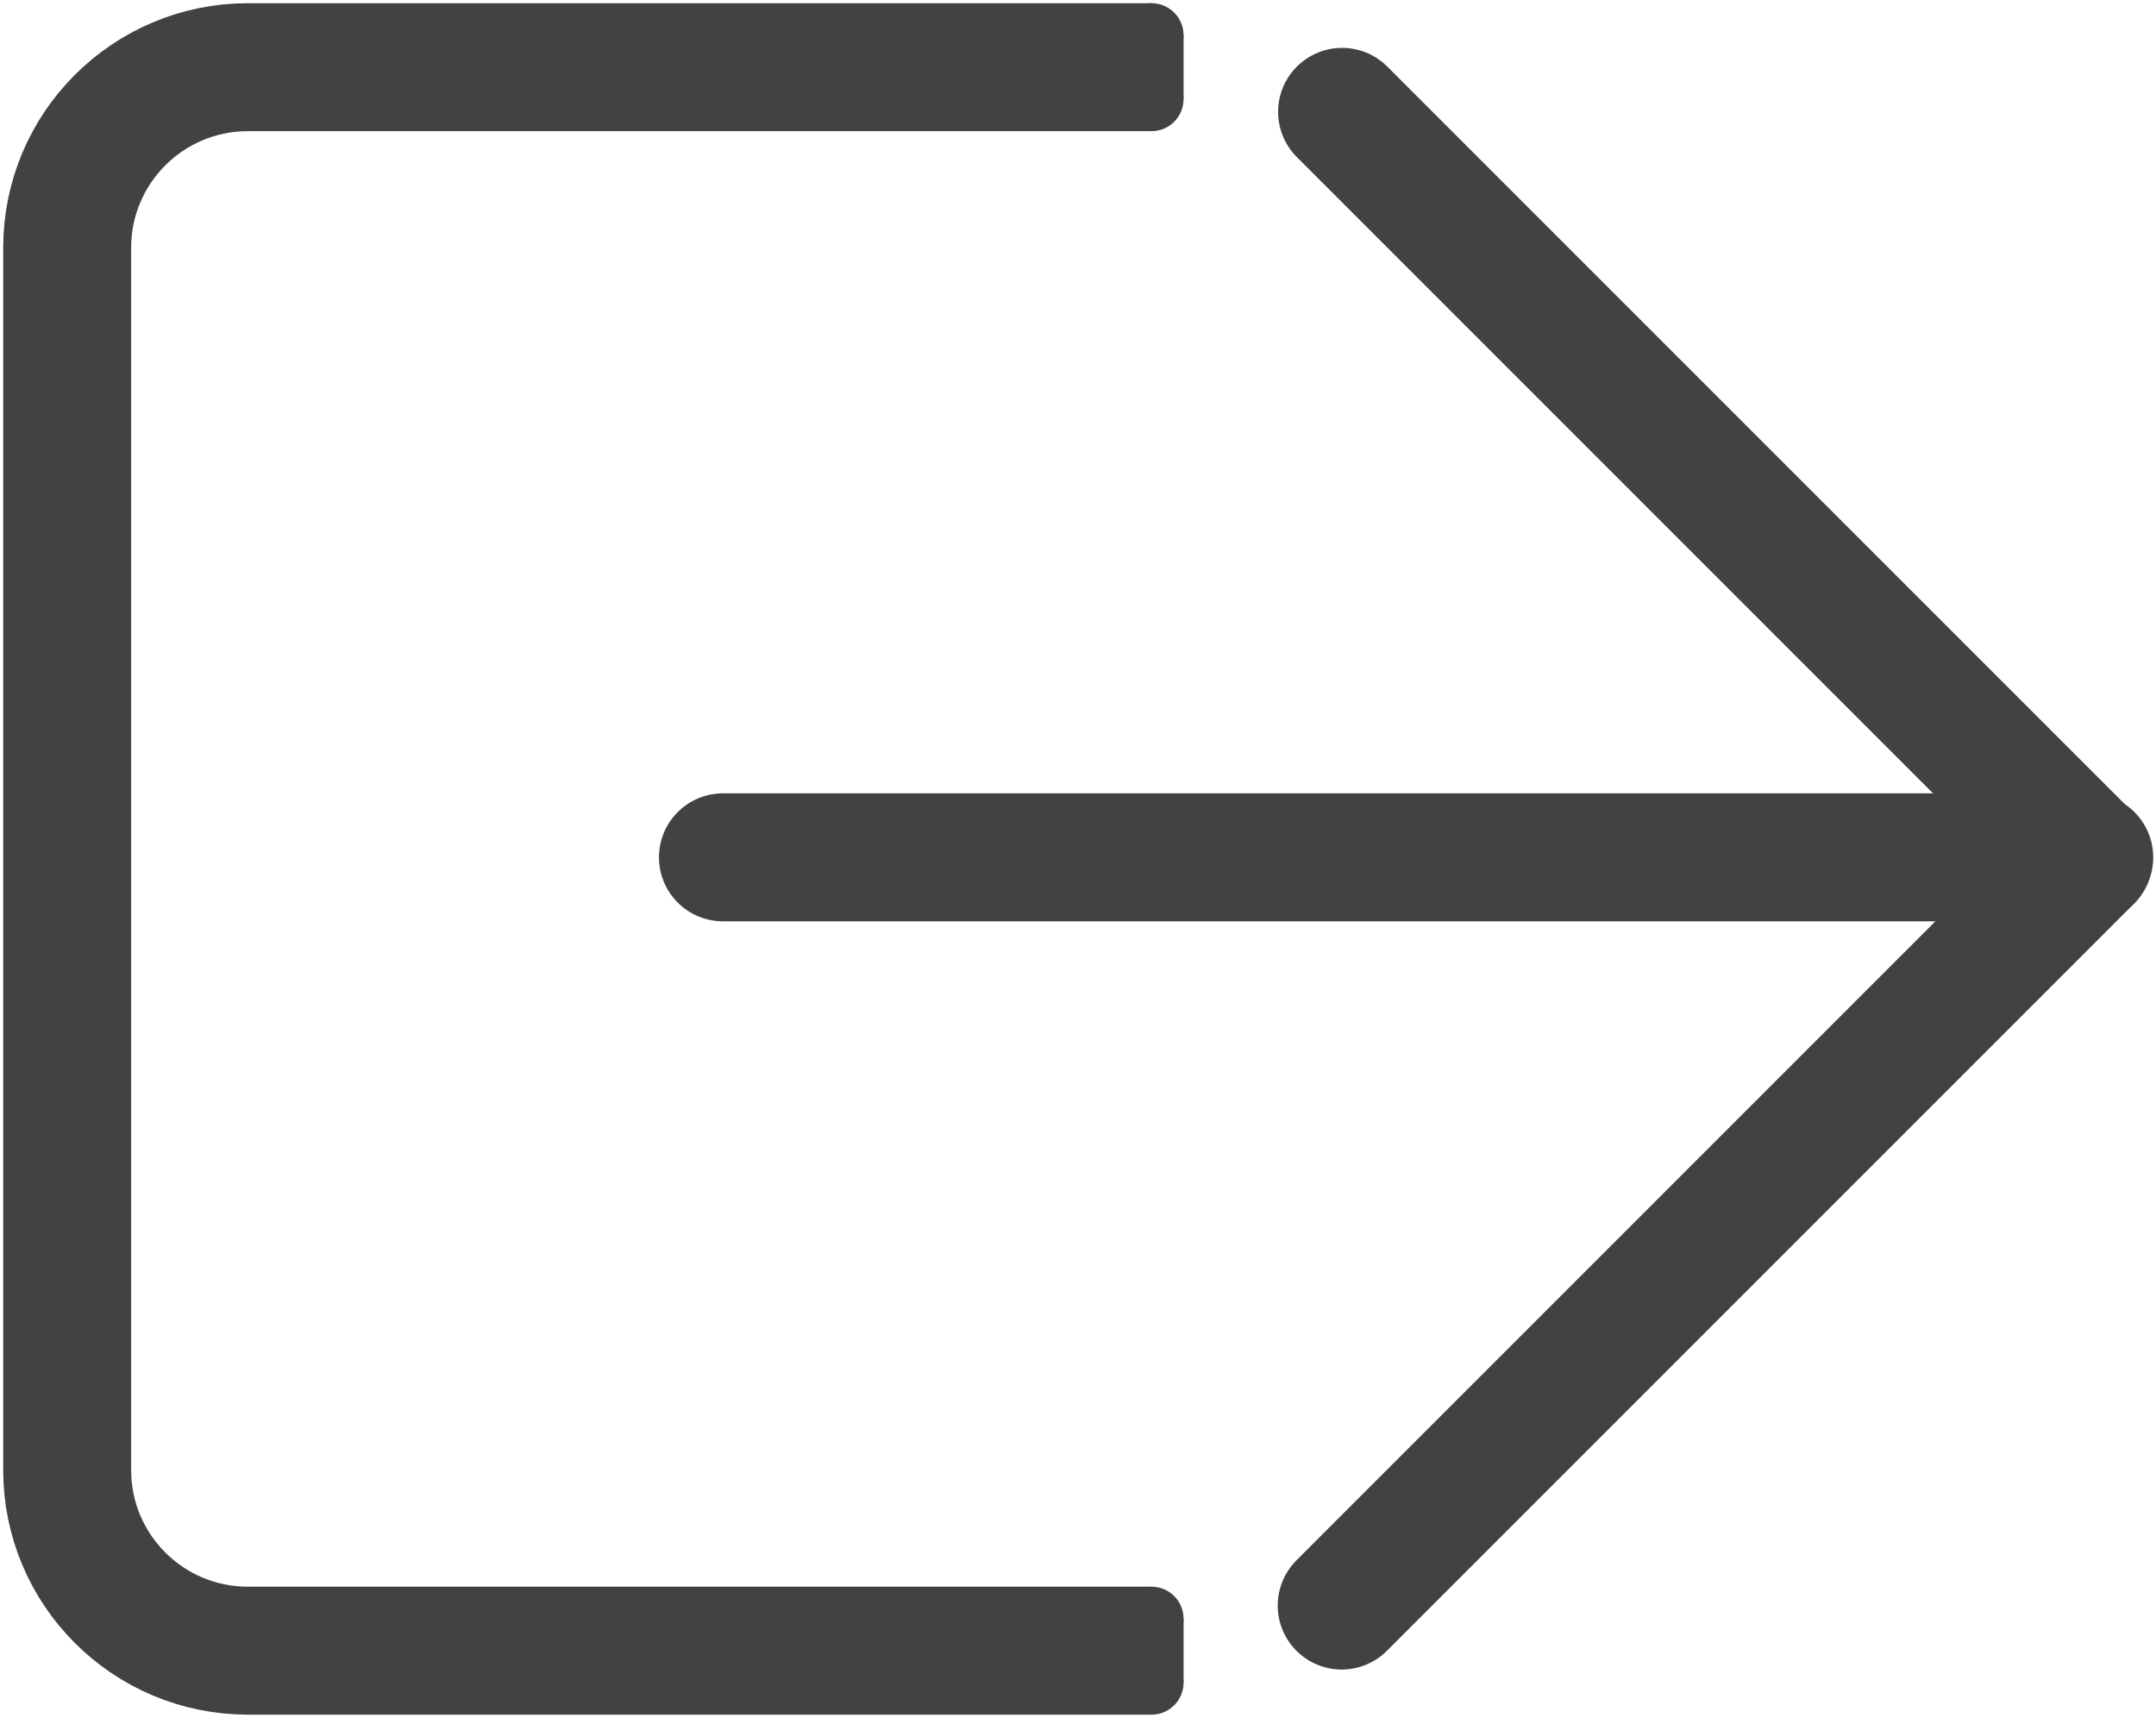
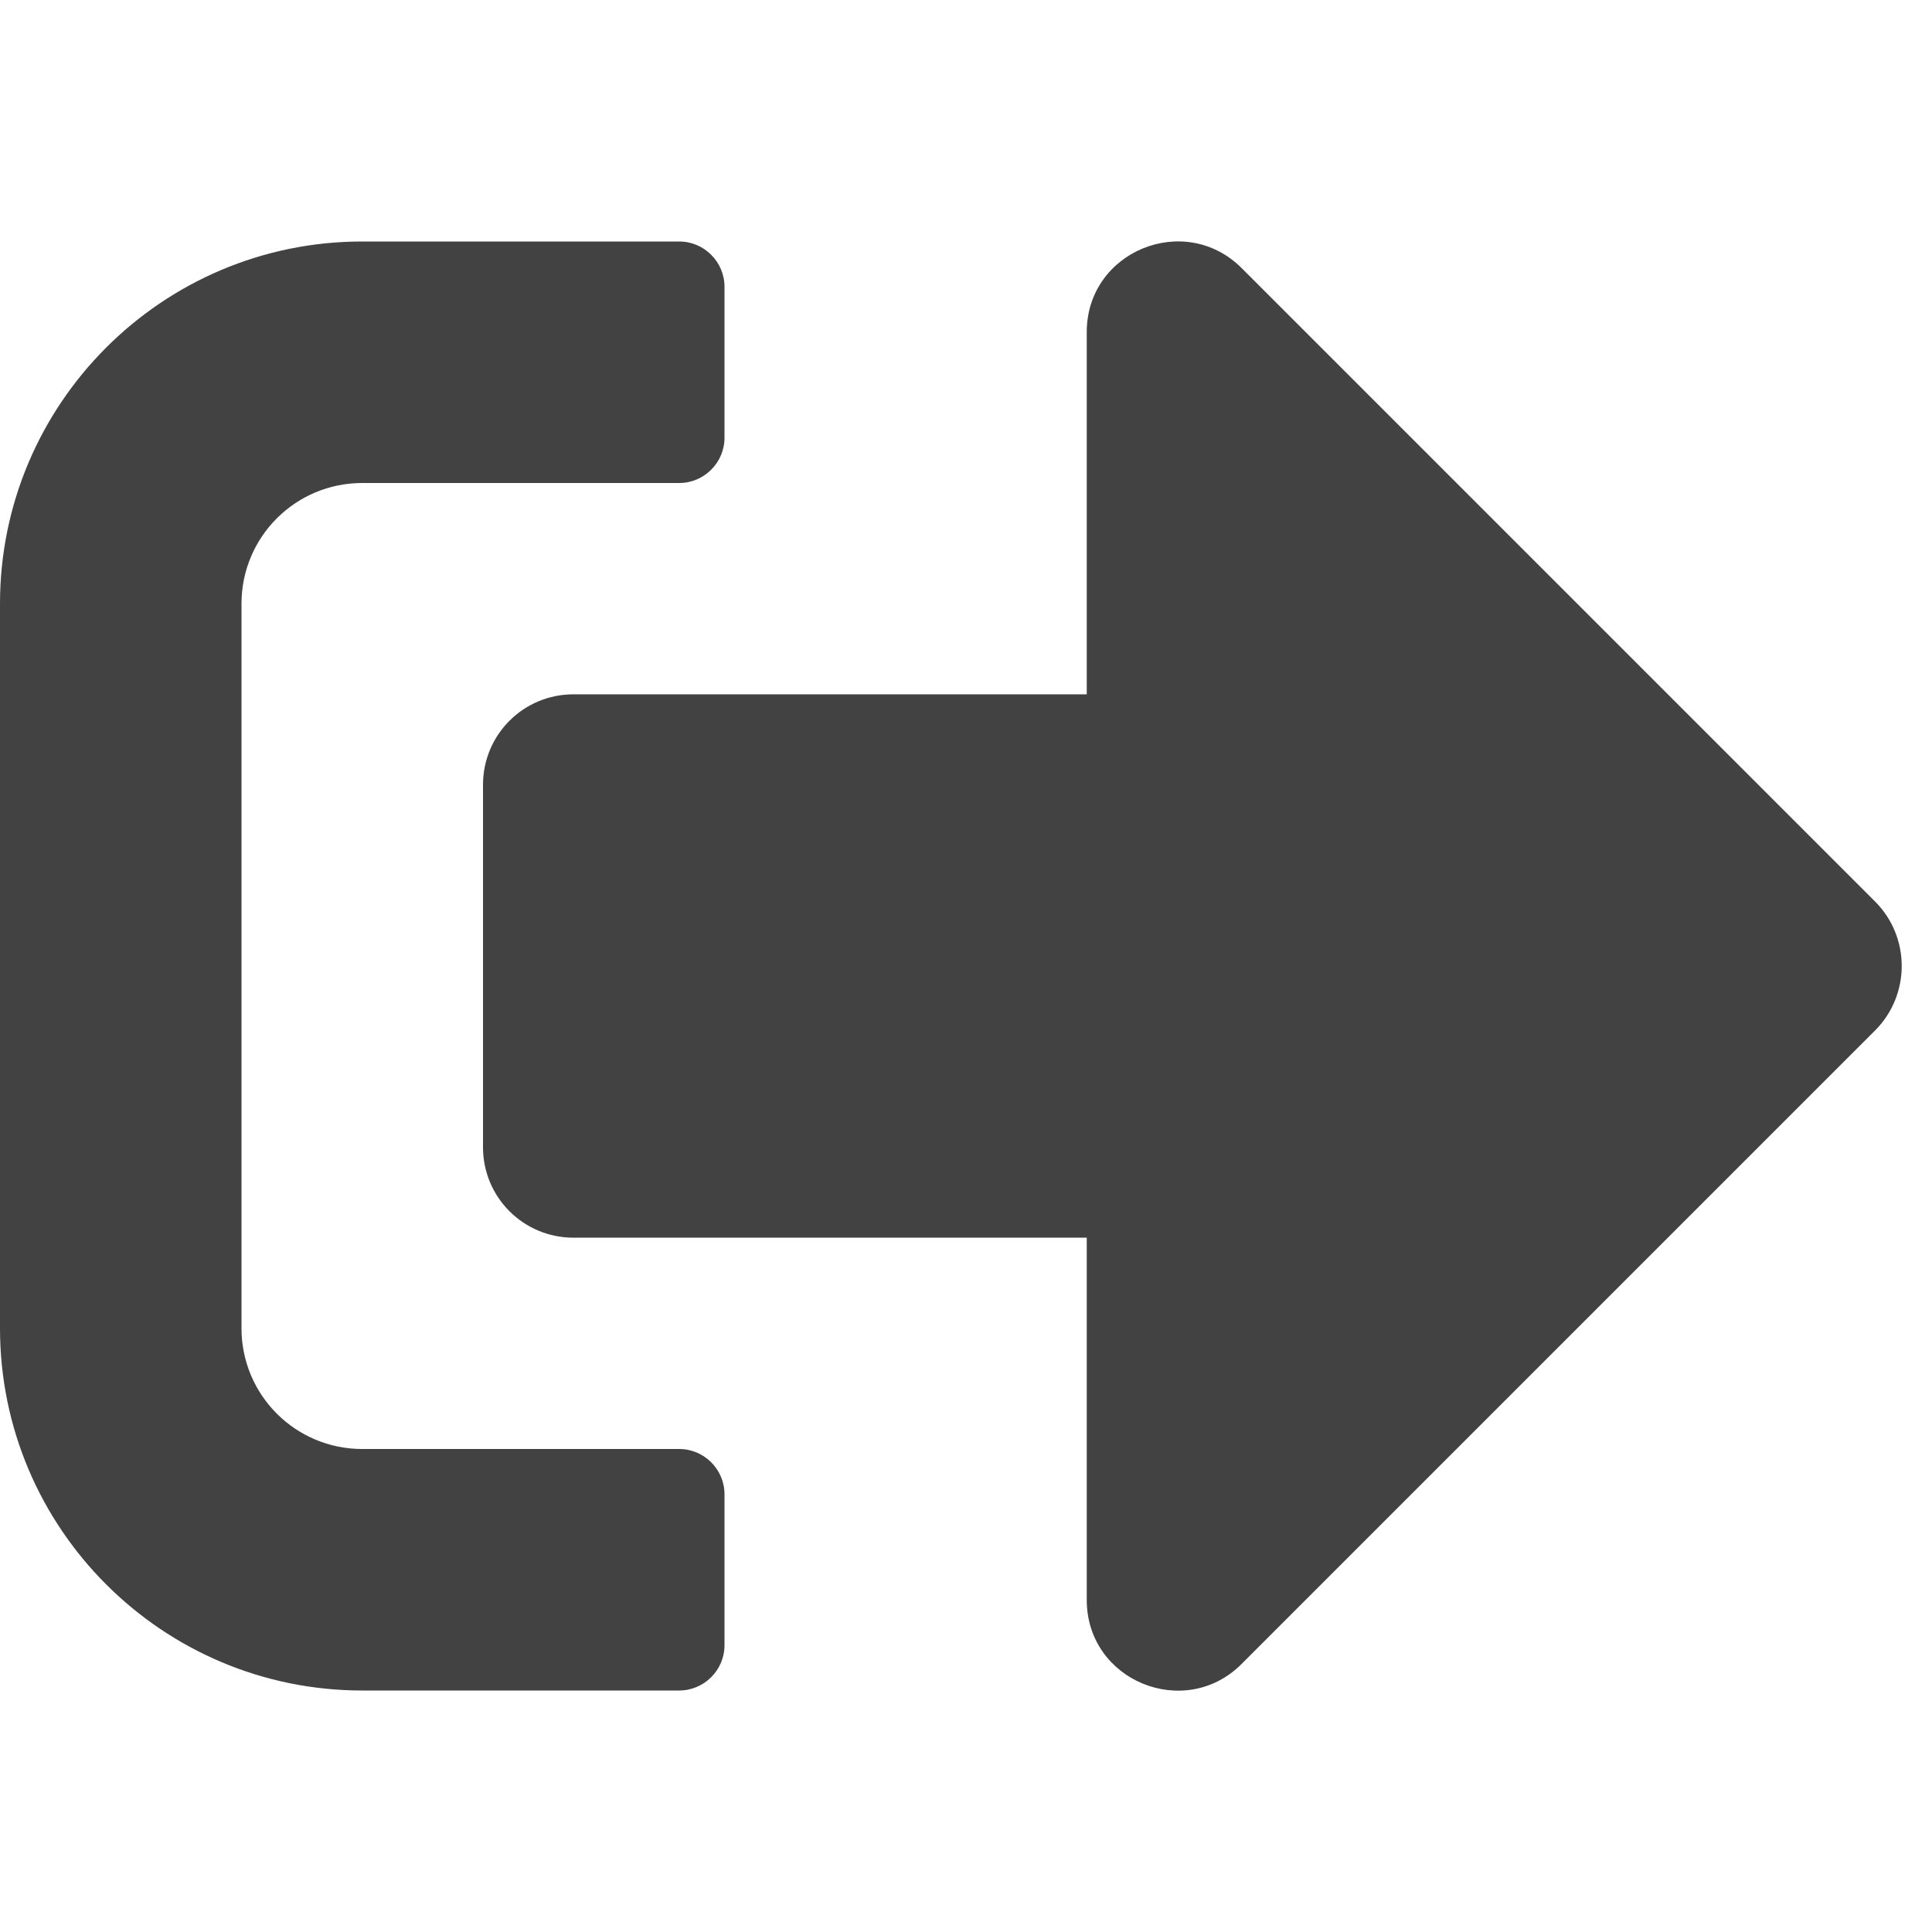
- <svg xmlns="http://www.w3.org/2000/svg" width="674" height="537" overflow="hidden">
-   <defs>
-     <clipPath id="clip0">
-       <path d="M290 64 964 64 964 601 290 601Z" fill-rule="evenodd" clip-rule="evenodd" />
-     </clipPath>
-   </defs>
-   <g clip-path="url(#clip0)" transform="translate(-290 -64)">
-     <path d="M650 580 367.501 580C336.296 580 311 554.727 311 523.552L311 141.449C311 110.273 336.296 85 367.501 85L650 85" stroke="#424242" stroke-width="40" stroke-miterlimit="8" fill="none" fill-rule="evenodd" />
-     <path fill="#424242" d="M660 95C660 100.523 655.523 105 650 105 644.477 105 640 100.523 640 95 640 89.477 644.477 85 650 85 655.523 85 660 89.477 660 95Z" fill-rule="evenodd" />
-     <path fill="#424242" d="M660 75C660 80.523 655.523 85 650 85 644.477 85 640 80.523 640 75 640 69.477 644.477 65 650 65 655.523 65 660 69.477 660 75Z" fill-rule="evenodd" />
-     <rect fill="#424242" x="640" y="75" width="20" height="20" />
-     <path fill="#424242" d="M660 590C660 595.523 655.523 600 650 600 644.477 600 640 595.523 640 590 640 584.477 644.477 580 650 580 655.523 580 660 584.477 660 590Z" fill-rule="evenodd" />
-     <path fill="#424242" d="M660 570C660 575.523 655.523 580 650 580 644.477 580 640 575.523 640 570 640 564.477 644.477 560 650 560 655.523 560 660 564.477 660 570Z" fill-rule="evenodd" />
-     <rect fill="#424242" x="640" y="570" width="20" height="20" />
-     <path d="M709.435 565.891 942.839 332.487" stroke="#424242" stroke-width="40" stroke-linecap="round" stroke-miterlimit="8" fill="none" fill-rule="evenodd" />
-     <path d="M709.556 98.961 942.961 332.366" stroke="#424242" stroke-width="40" stroke-linecap="round" stroke-miterlimit="8" fill="none" fill-rule="evenodd" />
-     <path d="M516 332 943.128 332" stroke="#424242" stroke-width="40" stroke-linecap="round" stroke-miterlimit="8" fill="none" fill-rule="evenodd" />
-   </g>
+ <svg xmlns="http://www.w3.org/2000/svg" viewBox="0 0 512 512">
+   <path fill="#424242" d="M497 273L329 441c-15 15-41 4.5-41-17v-96H152c-13.3 0-24-10.7-24-24v-96c0-13.3 10.7-24 24-24h136V88c0-21.4 25.9-32 41-17l168 168c9.3 9.4 9.3 24.6 0 34zM192 436v-40c0-6.6-5.4-12-12-12H96c-17.7 0-32-14.3-32-32V160c0-17.7 14.3-32 32-32h84c6.6 0 12-5.4 12-12V76c0-6.6-5.4-12-12-12H96c-53 0-96 43-96 96v192c0 53 43 96 96 96h84c6.6 0 12-5.4 12-12z" />
</svg>
